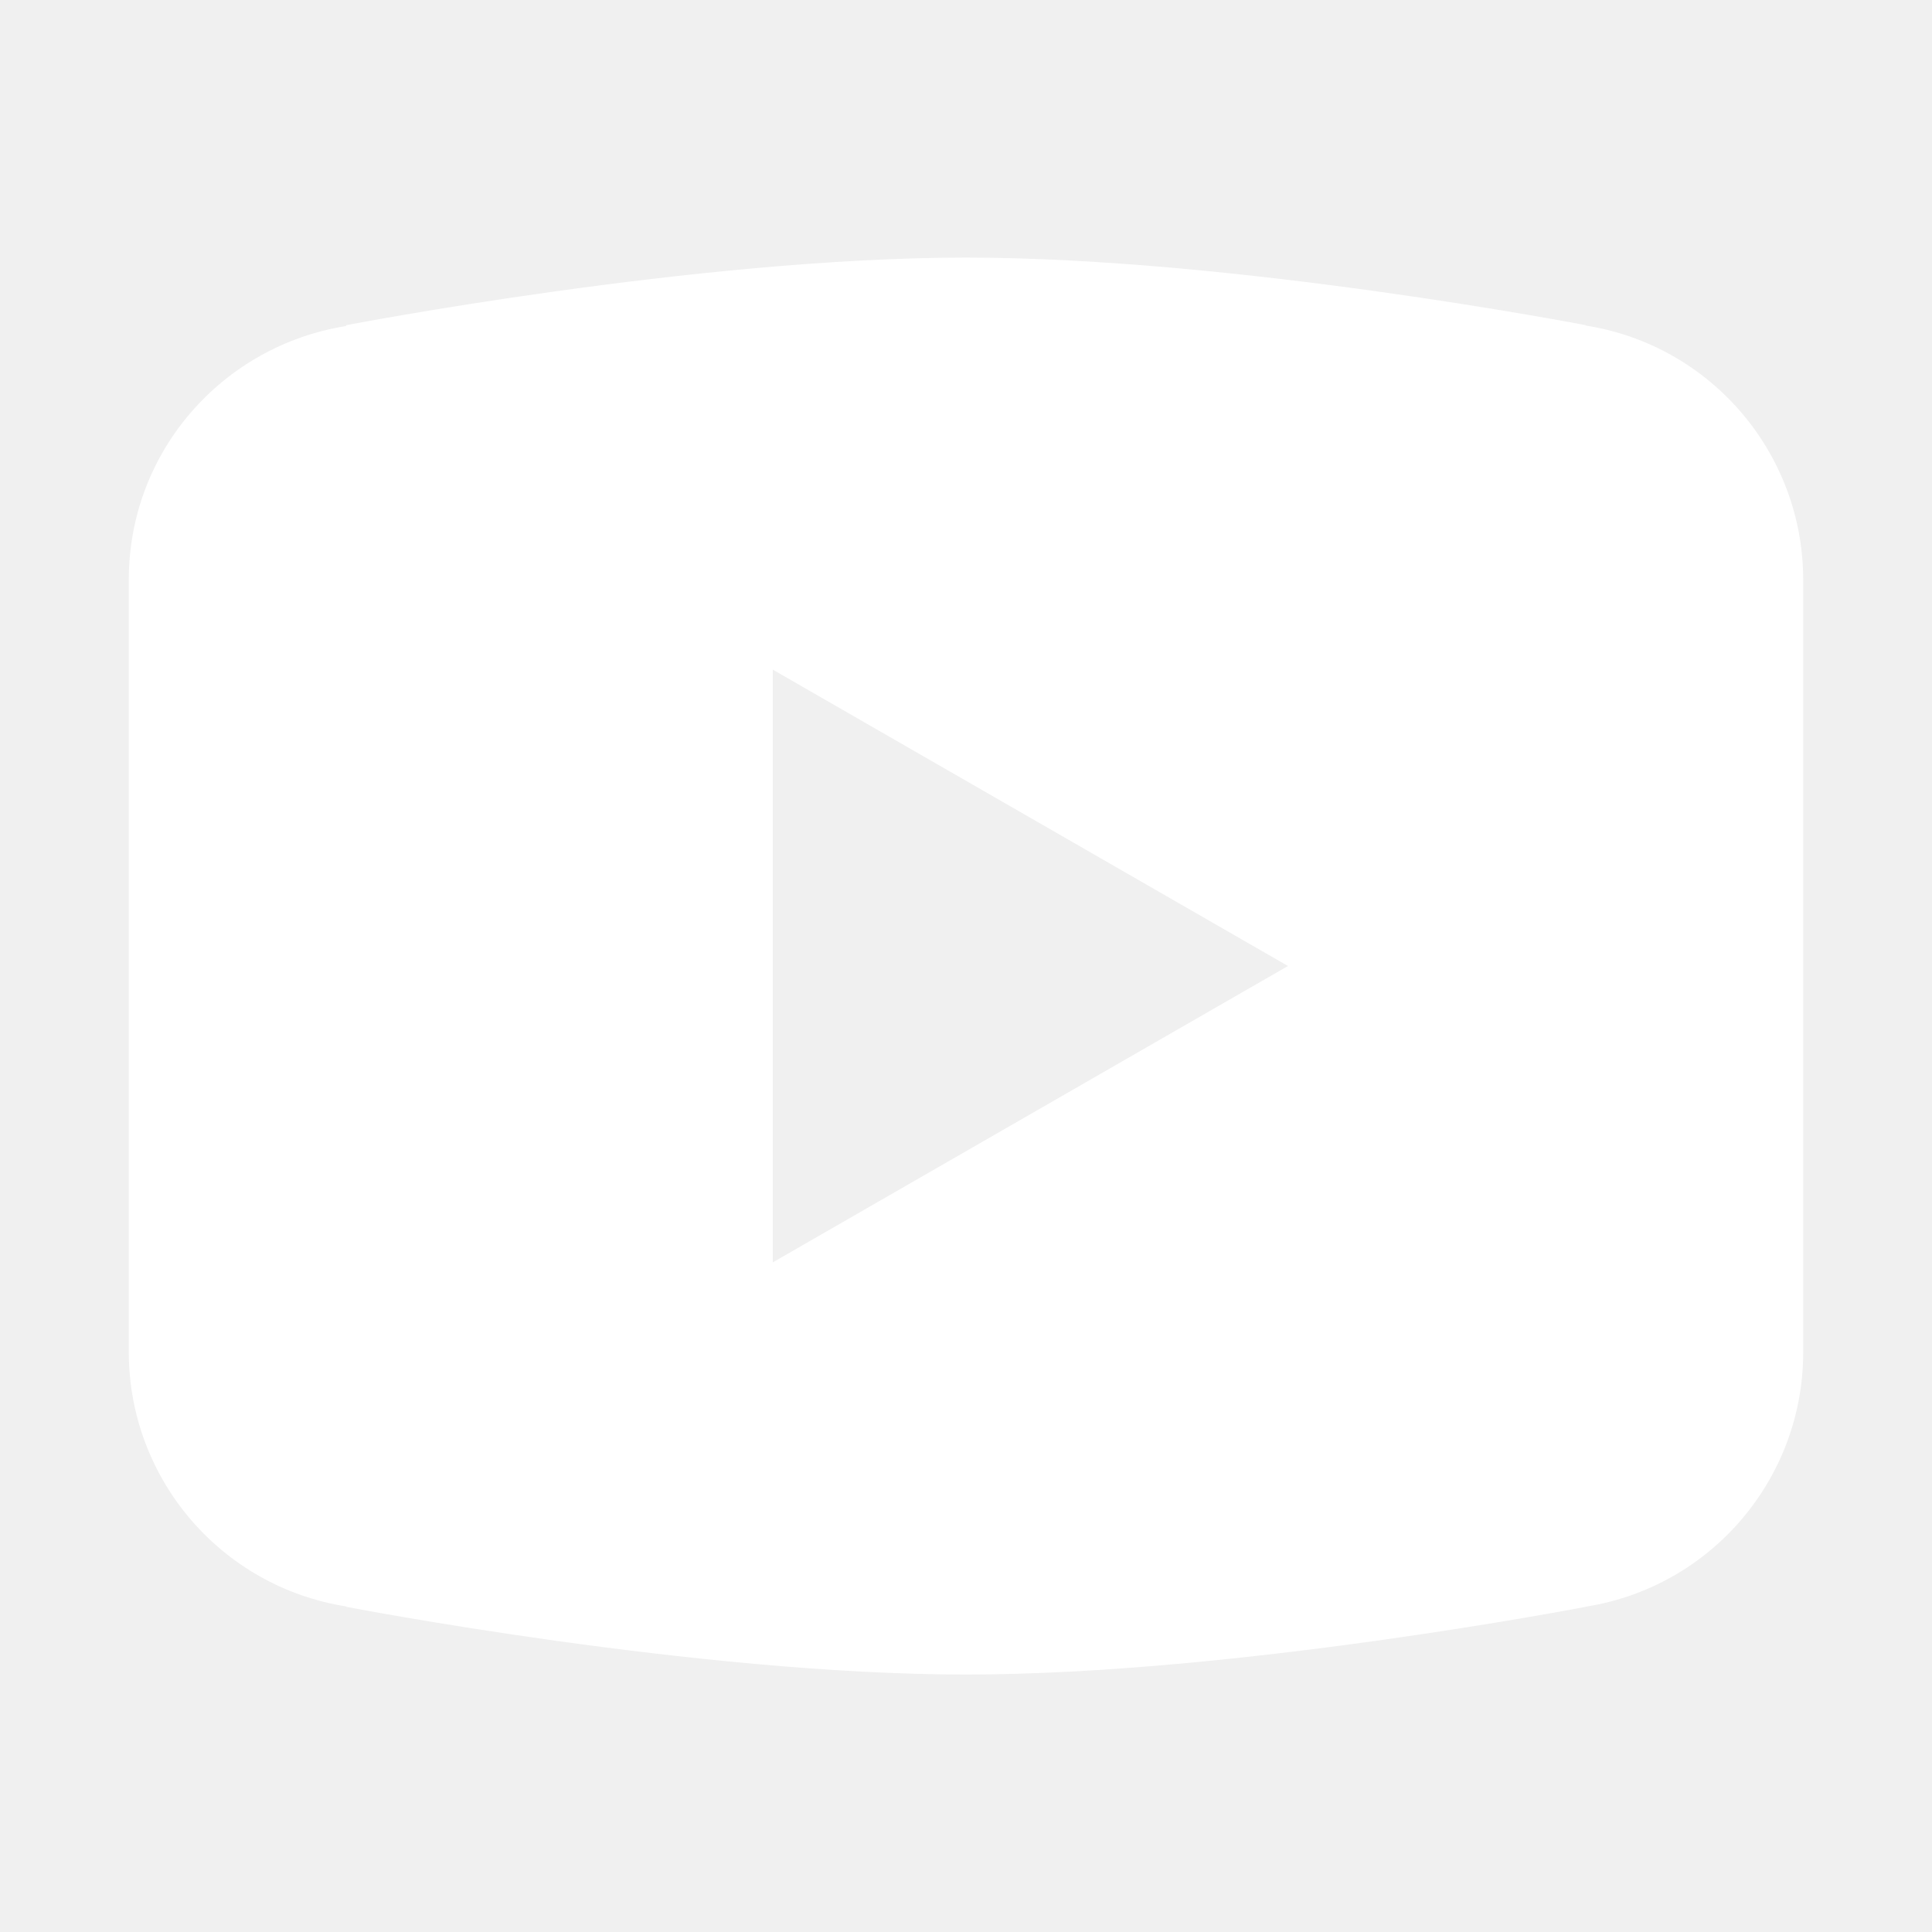
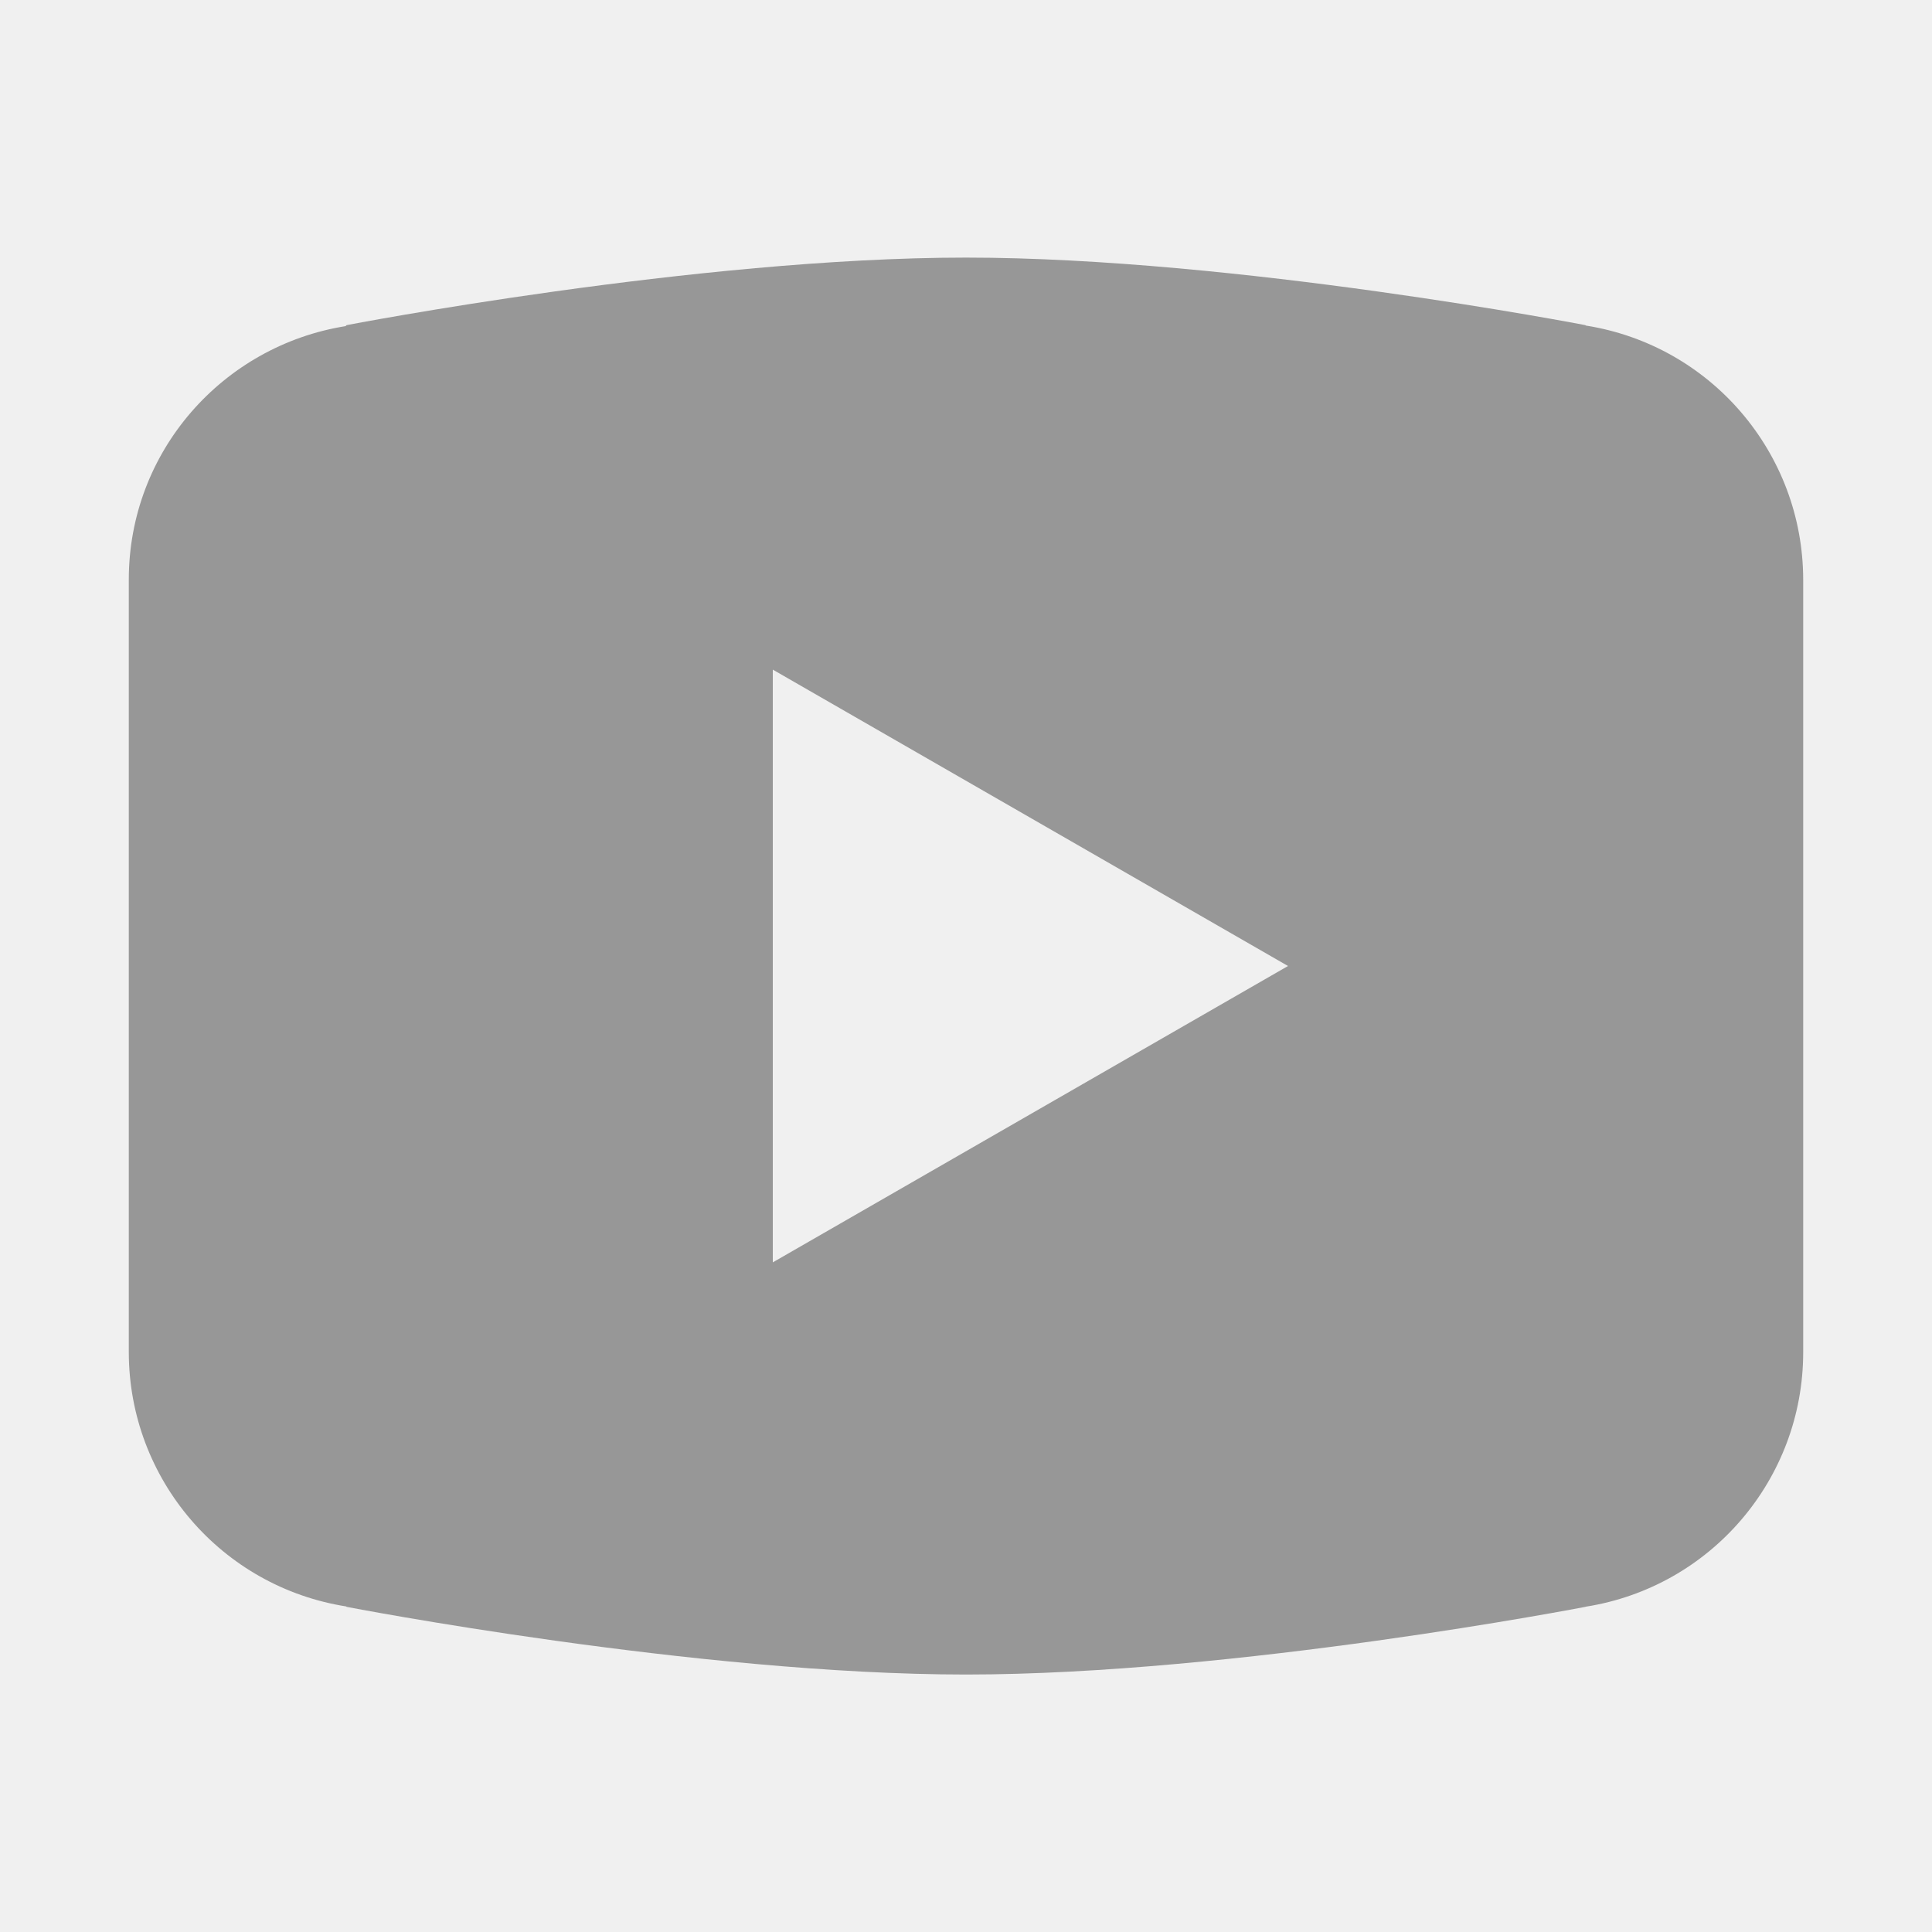
<svg xmlns="http://www.w3.org/2000/svg" viewBox="0 0 30 30">
-   <path d="M15 4C10.814 4 5.381 5.049 5.381 5.049L5.367 5.064C3.461 5.369 2 7.008 2 9L2 15L2 15.002L2 21L2 21.002 A 4 4 0 0 0 5.377 24.945L5.381 24.951C5.381 24.951 10.814 26.002 15 26.002C19.186 26.002 24.619 24.951 24.619 24.951L24.621 24.949 A 4 4 0 0 0 28 21.002L28 21L28 15.002L28 15L28 9 A 4 4 0 0 0 24.623 5.055L24.619 5.049C24.619 5.049 19.186 4 15 4 z M 12 10.398L20 15L12 19.602L12 10.398 z" fill="#FFFFFF" />
+   <path d="M15 4C10.814 4 5.381 5.049 5.381 5.049L5.367 5.064C3.461 5.369 2 7.008 2 9L2 15L2 15.002L2 21L2 21.002 A 4 4 0 0 0 5.377 24.945L5.381 24.951C5.381 24.951 10.814 26.002 15 26.002C19.186 26.002 24.619 24.951 24.619 24.951L24.621 24.949 A 4 4 0 0 0 28 21.002L28 21L28 15.002L28 15L28 9 A 4 4 0 0 0 24.623 5.055L24.619 5.049C24.619 5.049 19.186 4 15 4 z M 12 10.398L20 15L12 19.602L12 10.398 z" fill="#979797" />
</svg>
